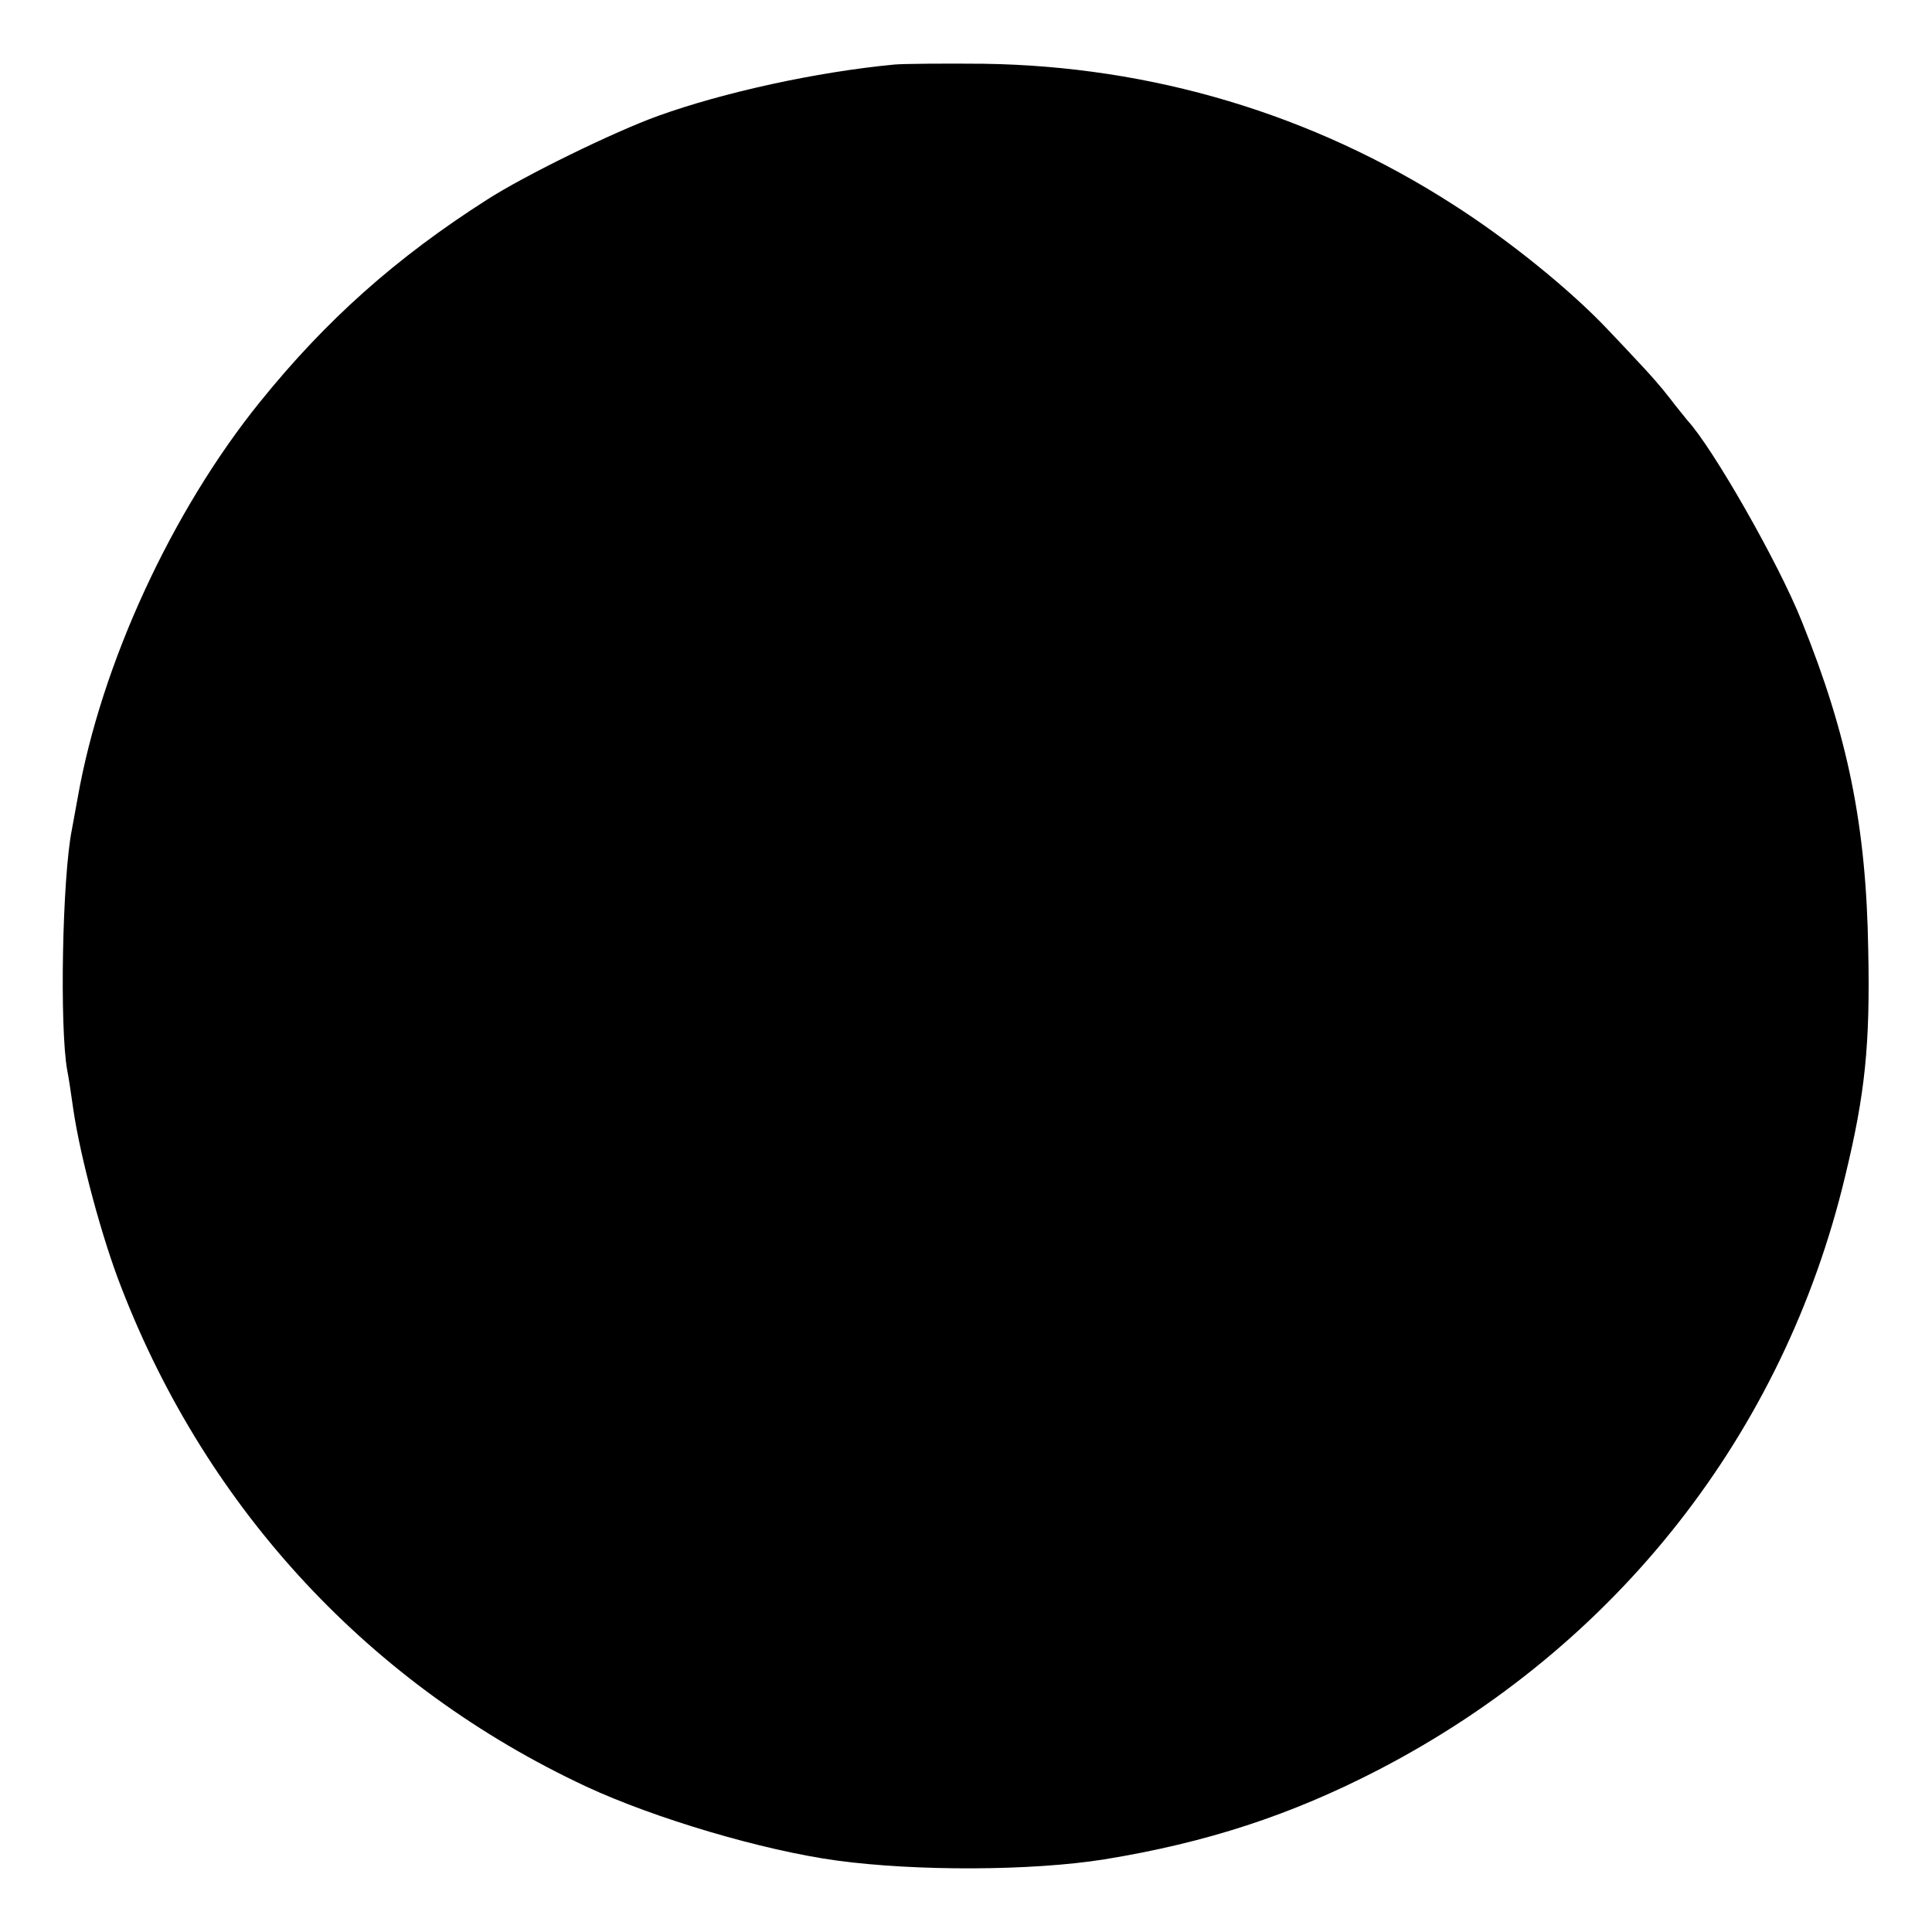
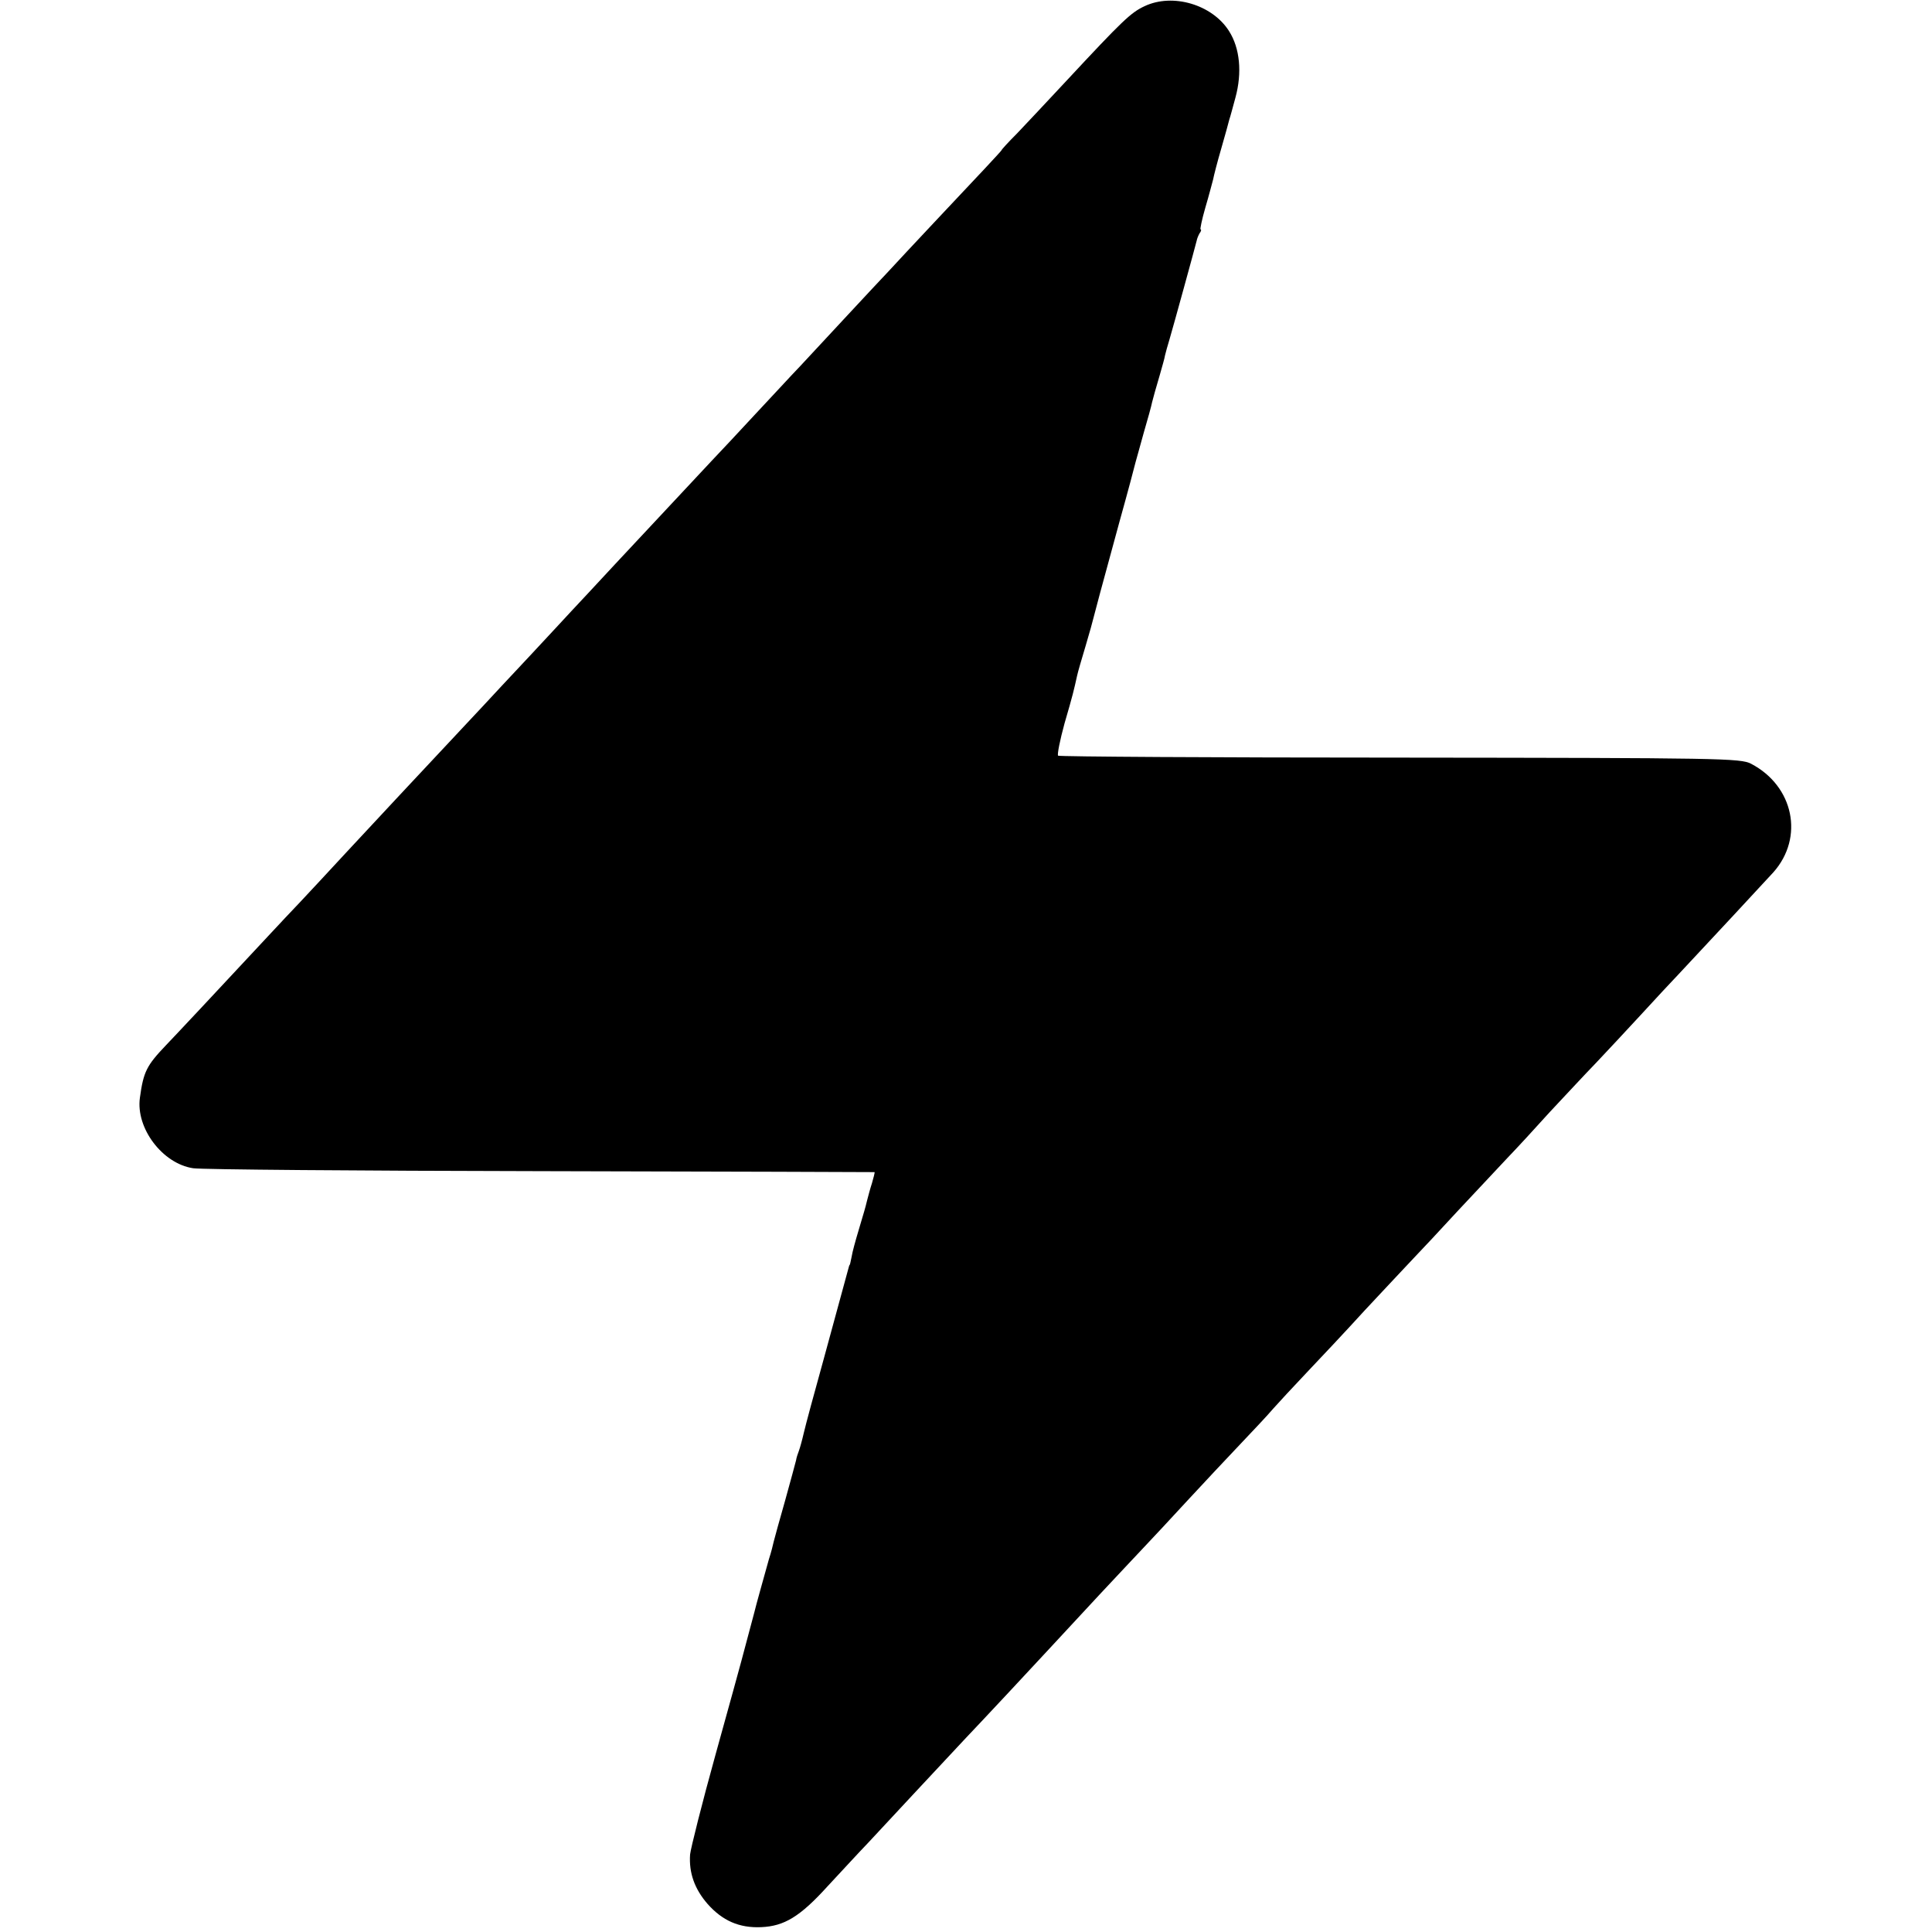
- <svg xmlns="http://www.w3.org/2000/svg" version="1.0" width="500pt" height="500pt" viewBox="0 0 500 500" preserveAspectRatio="xMidYMid meet">
-   <g transform="translate(0,500) scale(0.1,-0.1)" fill="#000000" stroke="none">
-     <path d="M2315 4833 c-201 -19 -443 -72 -612 -133 -114 -41 -347 -155 -443 -217 -235 -150 -416 -311 -587 -523 -228 -282 -411 -678 -472 -1025 -6 -33 -13 -70 -15 -82 -25 -125 -32 -513 -12 -623 3 -14 10 -60 16 -103 18 -122 74 -332 124 -459 223 -577 647 -1032 1204 -1292 179 -83 457 -165 647 -191 206 -28 505 -27 693 3 264 43 482 114 710 232 615 319 1048 870 1207 1535 52 214 65 341 60 585 -5 323 -53 557 -172 852 -60 151 -231 450 -296 520 -6 8 -28 34 -46 58 -19 25 -55 66 -79 91 -24 26 -60 64 -80 85 -98 104 -259 234 -402 325 -364 234 -780 358 -1215 364 -104 1 -208 0 -230 -2z" />
+ <svg xmlns="http://www.w3.org/2000/svg" version="1.0" width="598pt" height="598pt" viewBox="0 0 598 598" preserveAspectRatio="xMidYMid meet">
+   <g transform="translate(0,598) scale(0.1,-0.1)" fill="#000000" stroke="none">
+     <path d="M3543 5961 c-43 -20 -68 -44 -243 -232 -58 -62 -126 -135 -152 -162 -27 -27 -48 -50 -48 -52 0 -1 -24 -27 -52 -57 -29 -31 -100 -106 -158 -168 -58 -62 -121 -129 -140 -150 -19 -20 -77 -82 -128 -137 -51 -55 -116 -125 -145 -156 -29 -30 -92 -99 -142 -152 -49 -53 -108 -116 -130 -139 -54 -58 -167 -179 -300 -321 -60 -65 -121 -130 -135 -145 -14 -15 -72 -78 -130 -140 -58 -62 -121 -129 -140 -150 -254 -271 -303 -324 -425 -455 -55 -60 -120 -129 -145 -156 -25 -26 -67 -71 -95 -101 -147 -158 -294 -315 -322 -344 -59 -62 -69 -81 -80 -162 -13 -94 70 -204 165 -218 26 -4 511 -8 1077 -9 567 -1 1031 -3 1032 -3 1 -1 -3 -17 -8 -34 -6 -18 -12 -42 -15 -53 -7 -29 -9 -34 -27 -95 -9 -30 -19 -66 -21 -80 -3 -14 -5 -25 -6 -25 -1 0 -3 -7 -5 -15 -6 -22 -17 -62 -75 -275 -29 -104 -57 -208 -62 -230 -5 -22 -12 -47 -15 -55 -3 -8 -8 -22 -9 -30 -2 -8 -17 -64 -34 -125 -17 -60 -33 -117 -35 -126 -2 -9 -8 -34 -15 -55 -15 -54 -41 -146 -45 -164 -2 -8 -11 -42 -20 -75 -9 -33 -18 -67 -20 -75 -2 -8 -38 -139 -80 -290 -42 -151 -77 -291 -79 -310 -4 -57 14 -107 54 -153 46 -52 98 -75 166 -72 71 3 120 32 206 127 42 45 98 106 125 134 26 28 93 100 148 159 55 59 125 134 155 166 59 62 161 171 413 443 51 54 112 120 137 146 25 26 86 92 135 145 50 54 123 132 163 174 40 42 87 92 103 111 17 19 63 69 103 111 39 41 121 128 181 194 61 65 128 137 150 160 22 23 85 90 140 150 55 59 123 131 150 160 28 29 87 93 132 143 46 49 109 117 142 151 32 34 95 101 139 149 44 48 97 105 119 128 88 94 263 282 292 314 96 108 63 267 -69 336 -33 17 -90 18 -1087 19 -578 0 -1054 3 -1058 6 -3 4 6 49 20 100 26 89 29 103 39 148 2 10 14 51 26 91 12 40 23 80 25 89 5 20 22 84 80 296 26 93 48 176 50 185 2 8 14 49 25 90 12 41 24 84 26 95 7 26 8 31 24 85 7 25 15 52 16 60 2 8 8 31 14 50 11 37 80 288 84 305 1 6 5 16 9 23 5 6 6 12 3 12 -2 0 4 30 15 68 11 37 21 76 24 87 2 11 13 54 25 95 12 41 23 82 25 90 3 8 11 39 19 68 21 77 14 153 -20 206 -52 82 -174 118 -261 77z" />
  </g>
</svg>
